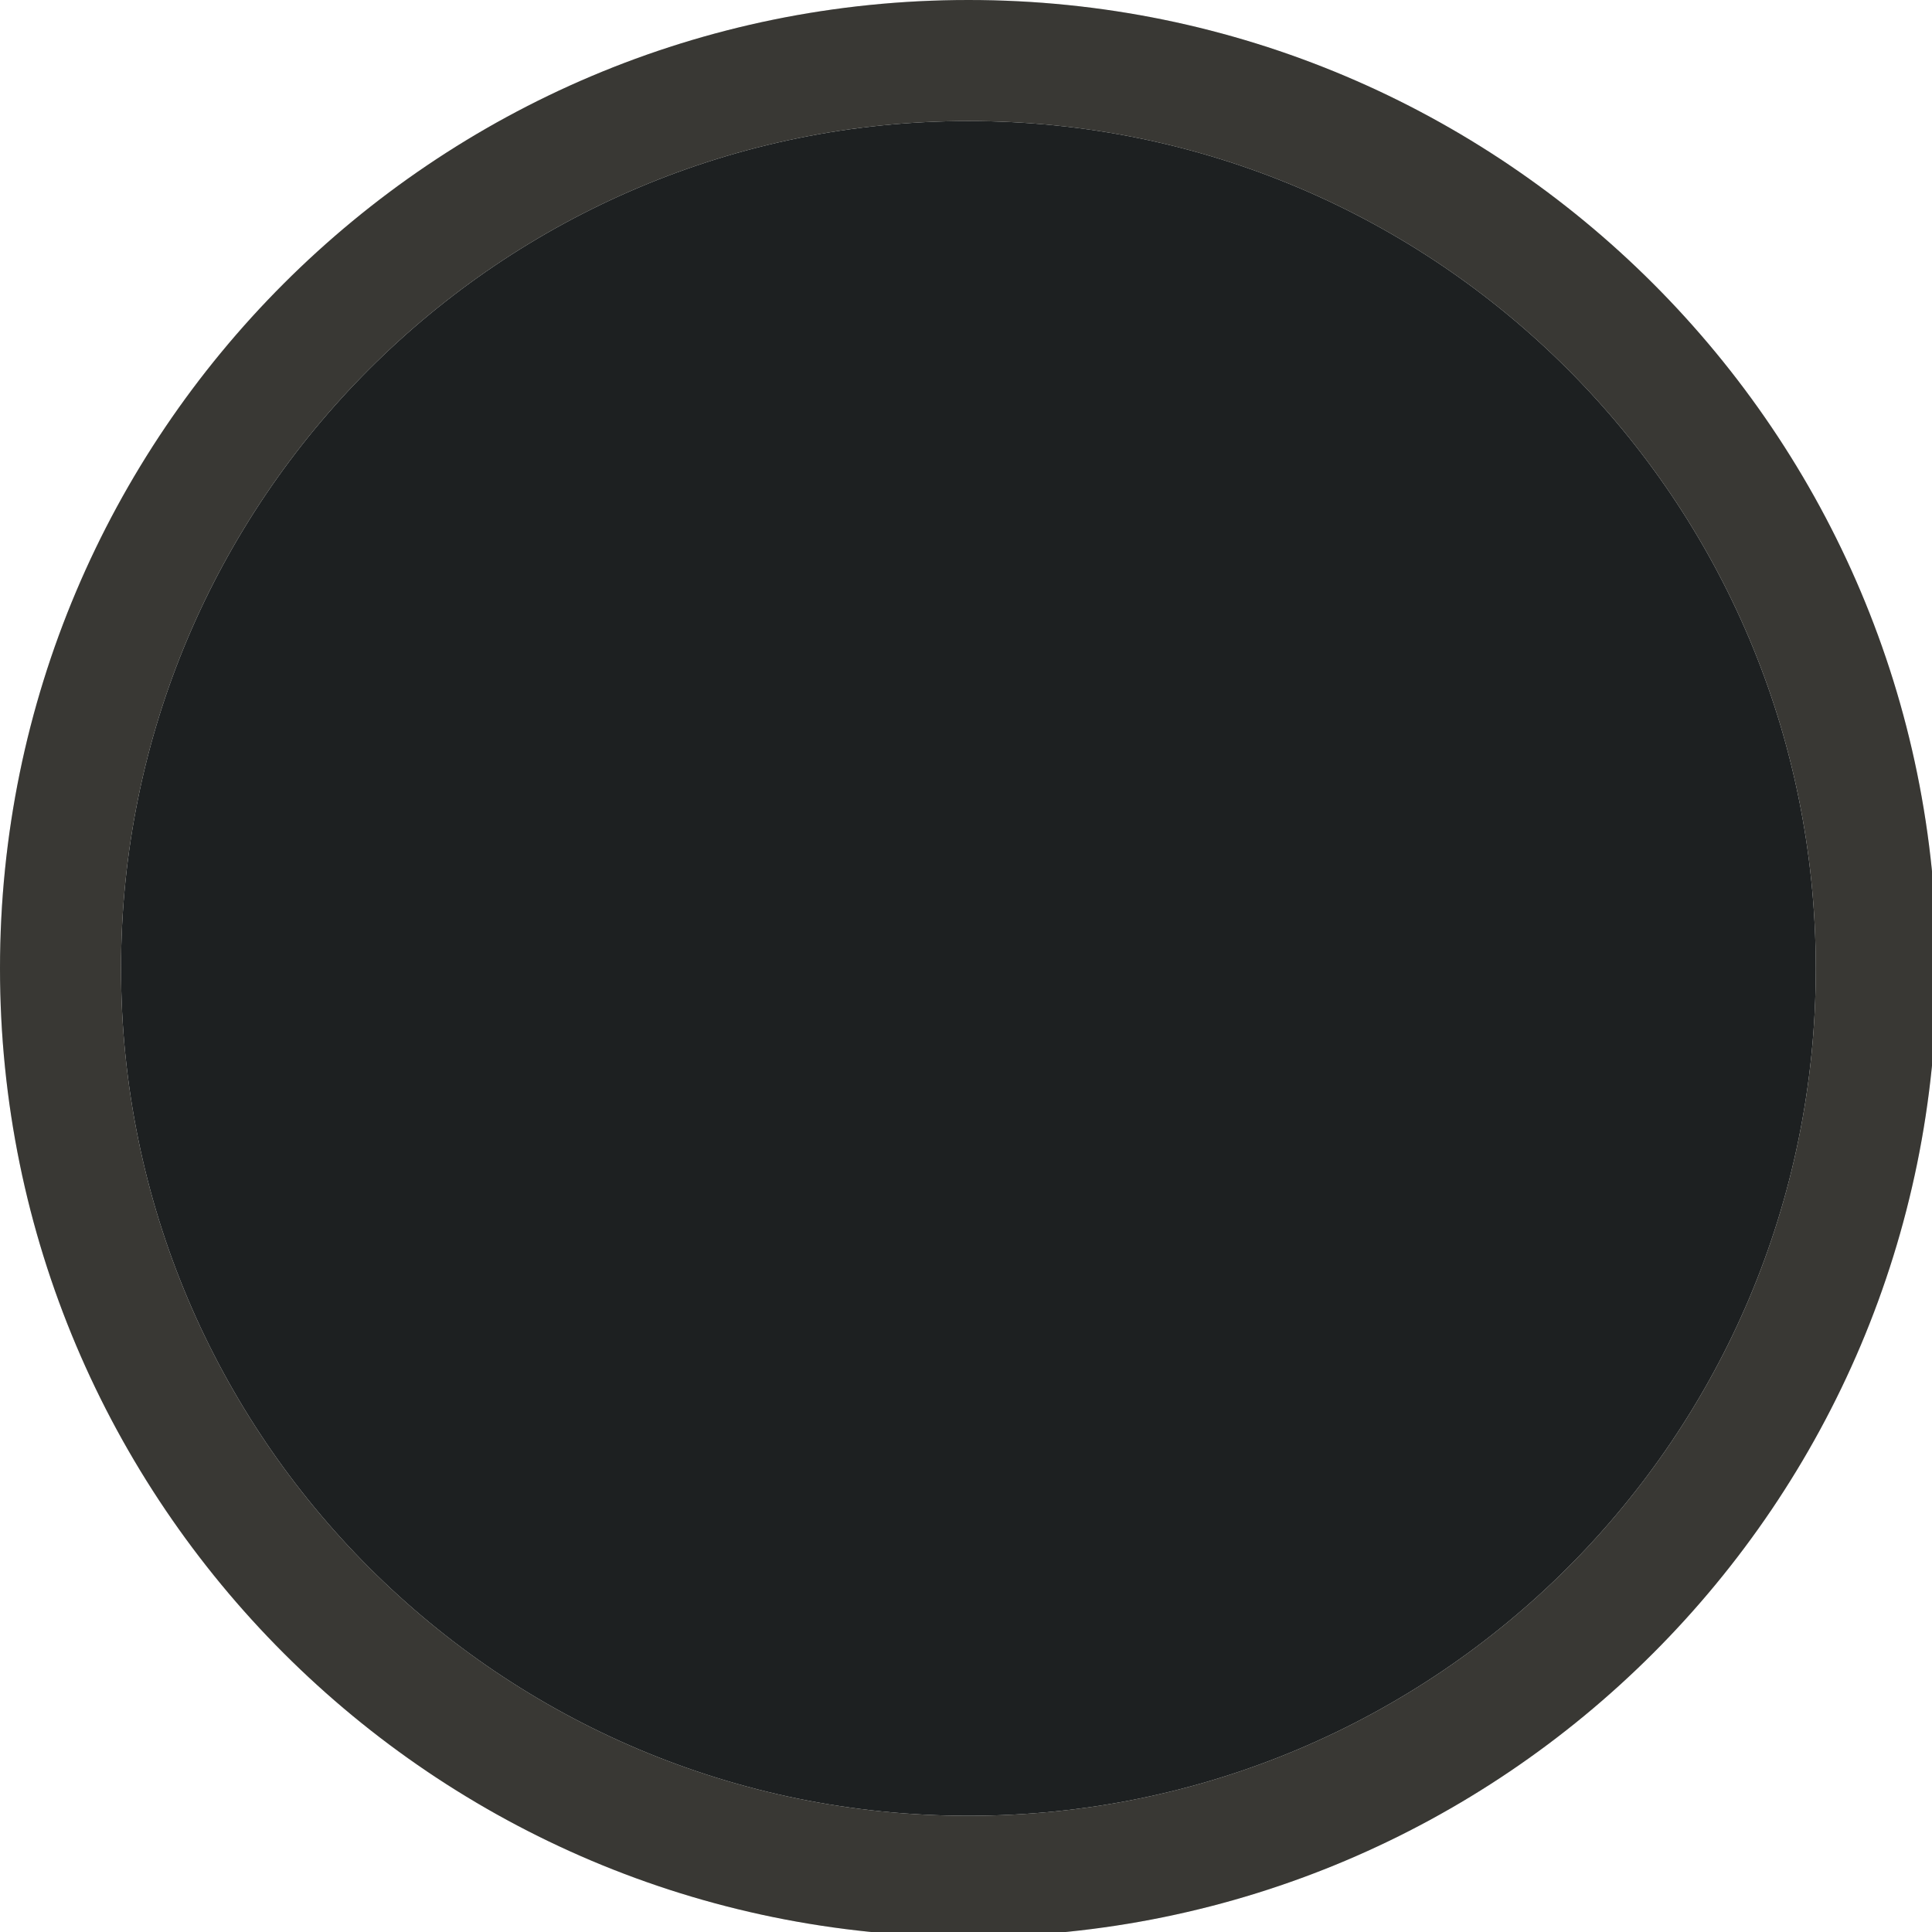
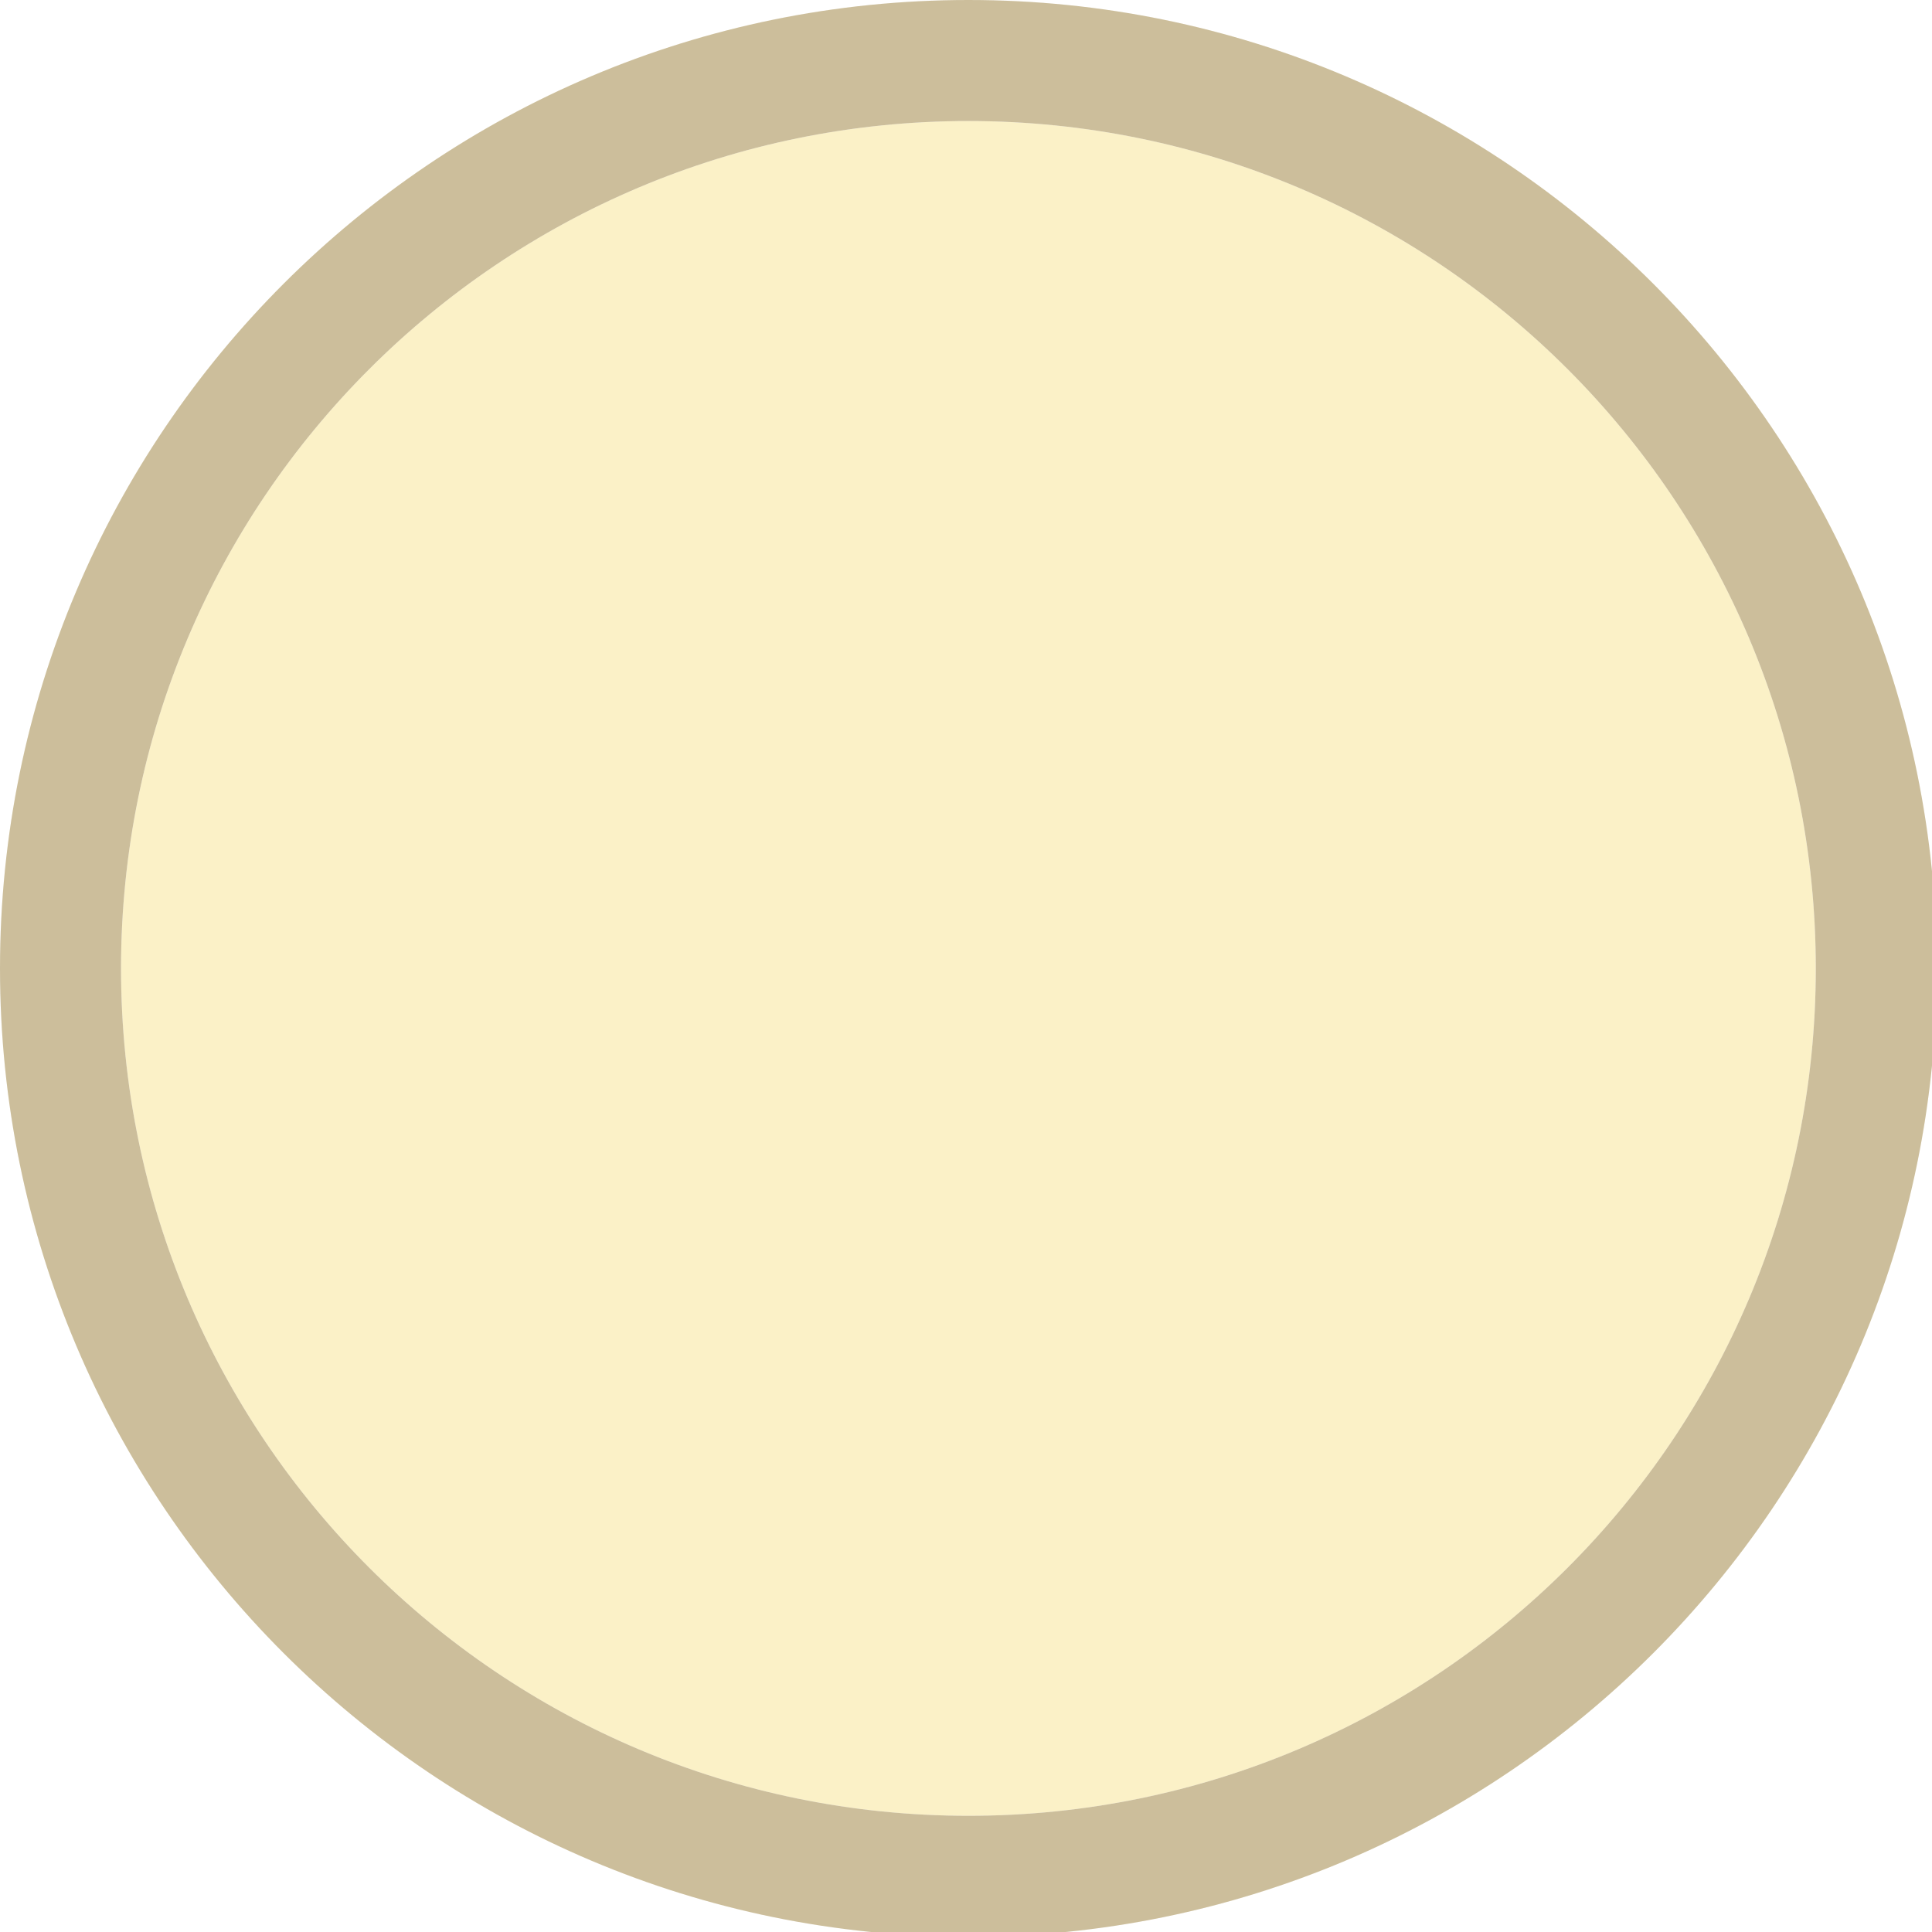
<svg xmlns="http://www.w3.org/2000/svg" width="133pt" height="133pt" viewBox="0 0 133 133" version="1.1">
  <g id="surface1">
-     <path style=" stroke:none;fill-rule:nonzero;fill:#1d2021;fill-opacity:1;" d="M 125 66.668 C 125 98.895 98.895 125 66.668 125 C 34.441 125 8.332 98.895 8.332 66.668 C 8.332 34.441 34.441 8.332 66.668 8.332 C 98.895 8.332 125 34.441 125 66.668 Z M 125 66.668 " />
-     <path style=" stroke:none;fill-rule:nonzero;fill:#1d2021;fill-opacity:1;" d="M 66.668 0 C 29.852 0 0 29.852 0 66.668 C 0 103.484 29.852 133.332 66.668 133.332 C 103.484 133.332 133.332 103.484 133.332 66.668 C 133.332 29.852 103.484 0 66.668 0 Z M 66.668 8.332 C 98.895 8.332 125 34.441 125 66.668 C 125 98.895 98.895 125 66.668 125 C 34.441 125 8.332 98.895 8.332 66.668 C 8.332 34.441 34.441 8.332 66.668 8.332 Z M 66.668 8.332 " />
-     <path style=" stroke:none;fill-rule:nonzero;fill:#d5c4a1;fill-opacity:0.15;" d="M 66.668 0 C 29.852 0 0 29.852 0 66.668 C 0 103.484 29.852 133.332 66.668 133.332 C 103.484 133.332 133.332 103.484 133.332 66.668 C 133.332 29.852 103.484 0 66.668 0 Z M 66.668 8.332 C 98.895 8.332 125 34.441 125 66.668 C 125 98.895 98.895 125 66.668 125 C 34.441 125 8.332 98.895 8.332 66.668 C 8.332 34.441 34.441 8.332 66.668 8.332 Z M 66.668 8.332 " />
+     <path style=" stroke:none;fill-rule:nonzero;fill:#fbf1c7;fill-opacity:1;" d="M 125 66.668 C 125 98.895 98.895 125 66.668 125 C 34.441 125 8.332 98.895 8.332 66.668 C 8.332 34.441 34.441 8.332 66.668 8.332 C 98.895 8.332 125 34.441 125 66.668 Z M 125 66.668 " />
+     <path style=" stroke:none;fill-rule:nonzero;fill:#ebdbb2;fill-opacity:1;" d="M 66.668 0 C 29.852 0 0 29.852 0 66.668 C 0 103.484 29.852 133.332 66.668 133.332 C 103.484 133.332 133.332 103.484 133.332 66.668 C 133.332 29.852 103.484 0 66.668 0 Z M 66.668 8.332 C 98.895 8.332 125 34.441 125 66.668 C 125 98.895 98.895 125 66.668 125 C 34.441 125 8.332 98.895 8.332 66.668 C 8.332 34.441 34.441 8.332 66.668 8.332 Z M 66.668 8.332 " />
+     <path style=" stroke:none;fill-rule:nonzero;fill:#1d2021;fill-opacity:0.15;" d="M 66.668 0 C 29.852 0 0 29.852 0 66.668 C 0 103.484 29.852 133.332 66.668 133.332 C 103.484 133.332 133.332 103.484 133.332 66.668 C 133.332 29.852 103.484 0 66.668 0 Z M 66.668 8.332 C 98.895 8.332 125 34.441 125 66.668 C 125 98.895 98.895 125 66.668 125 C 34.441 125 8.332 98.895 8.332 66.668 C 8.332 34.441 34.441 8.332 66.668 8.332 Z M 66.668 8.332 " />
  </g>
</svg>
